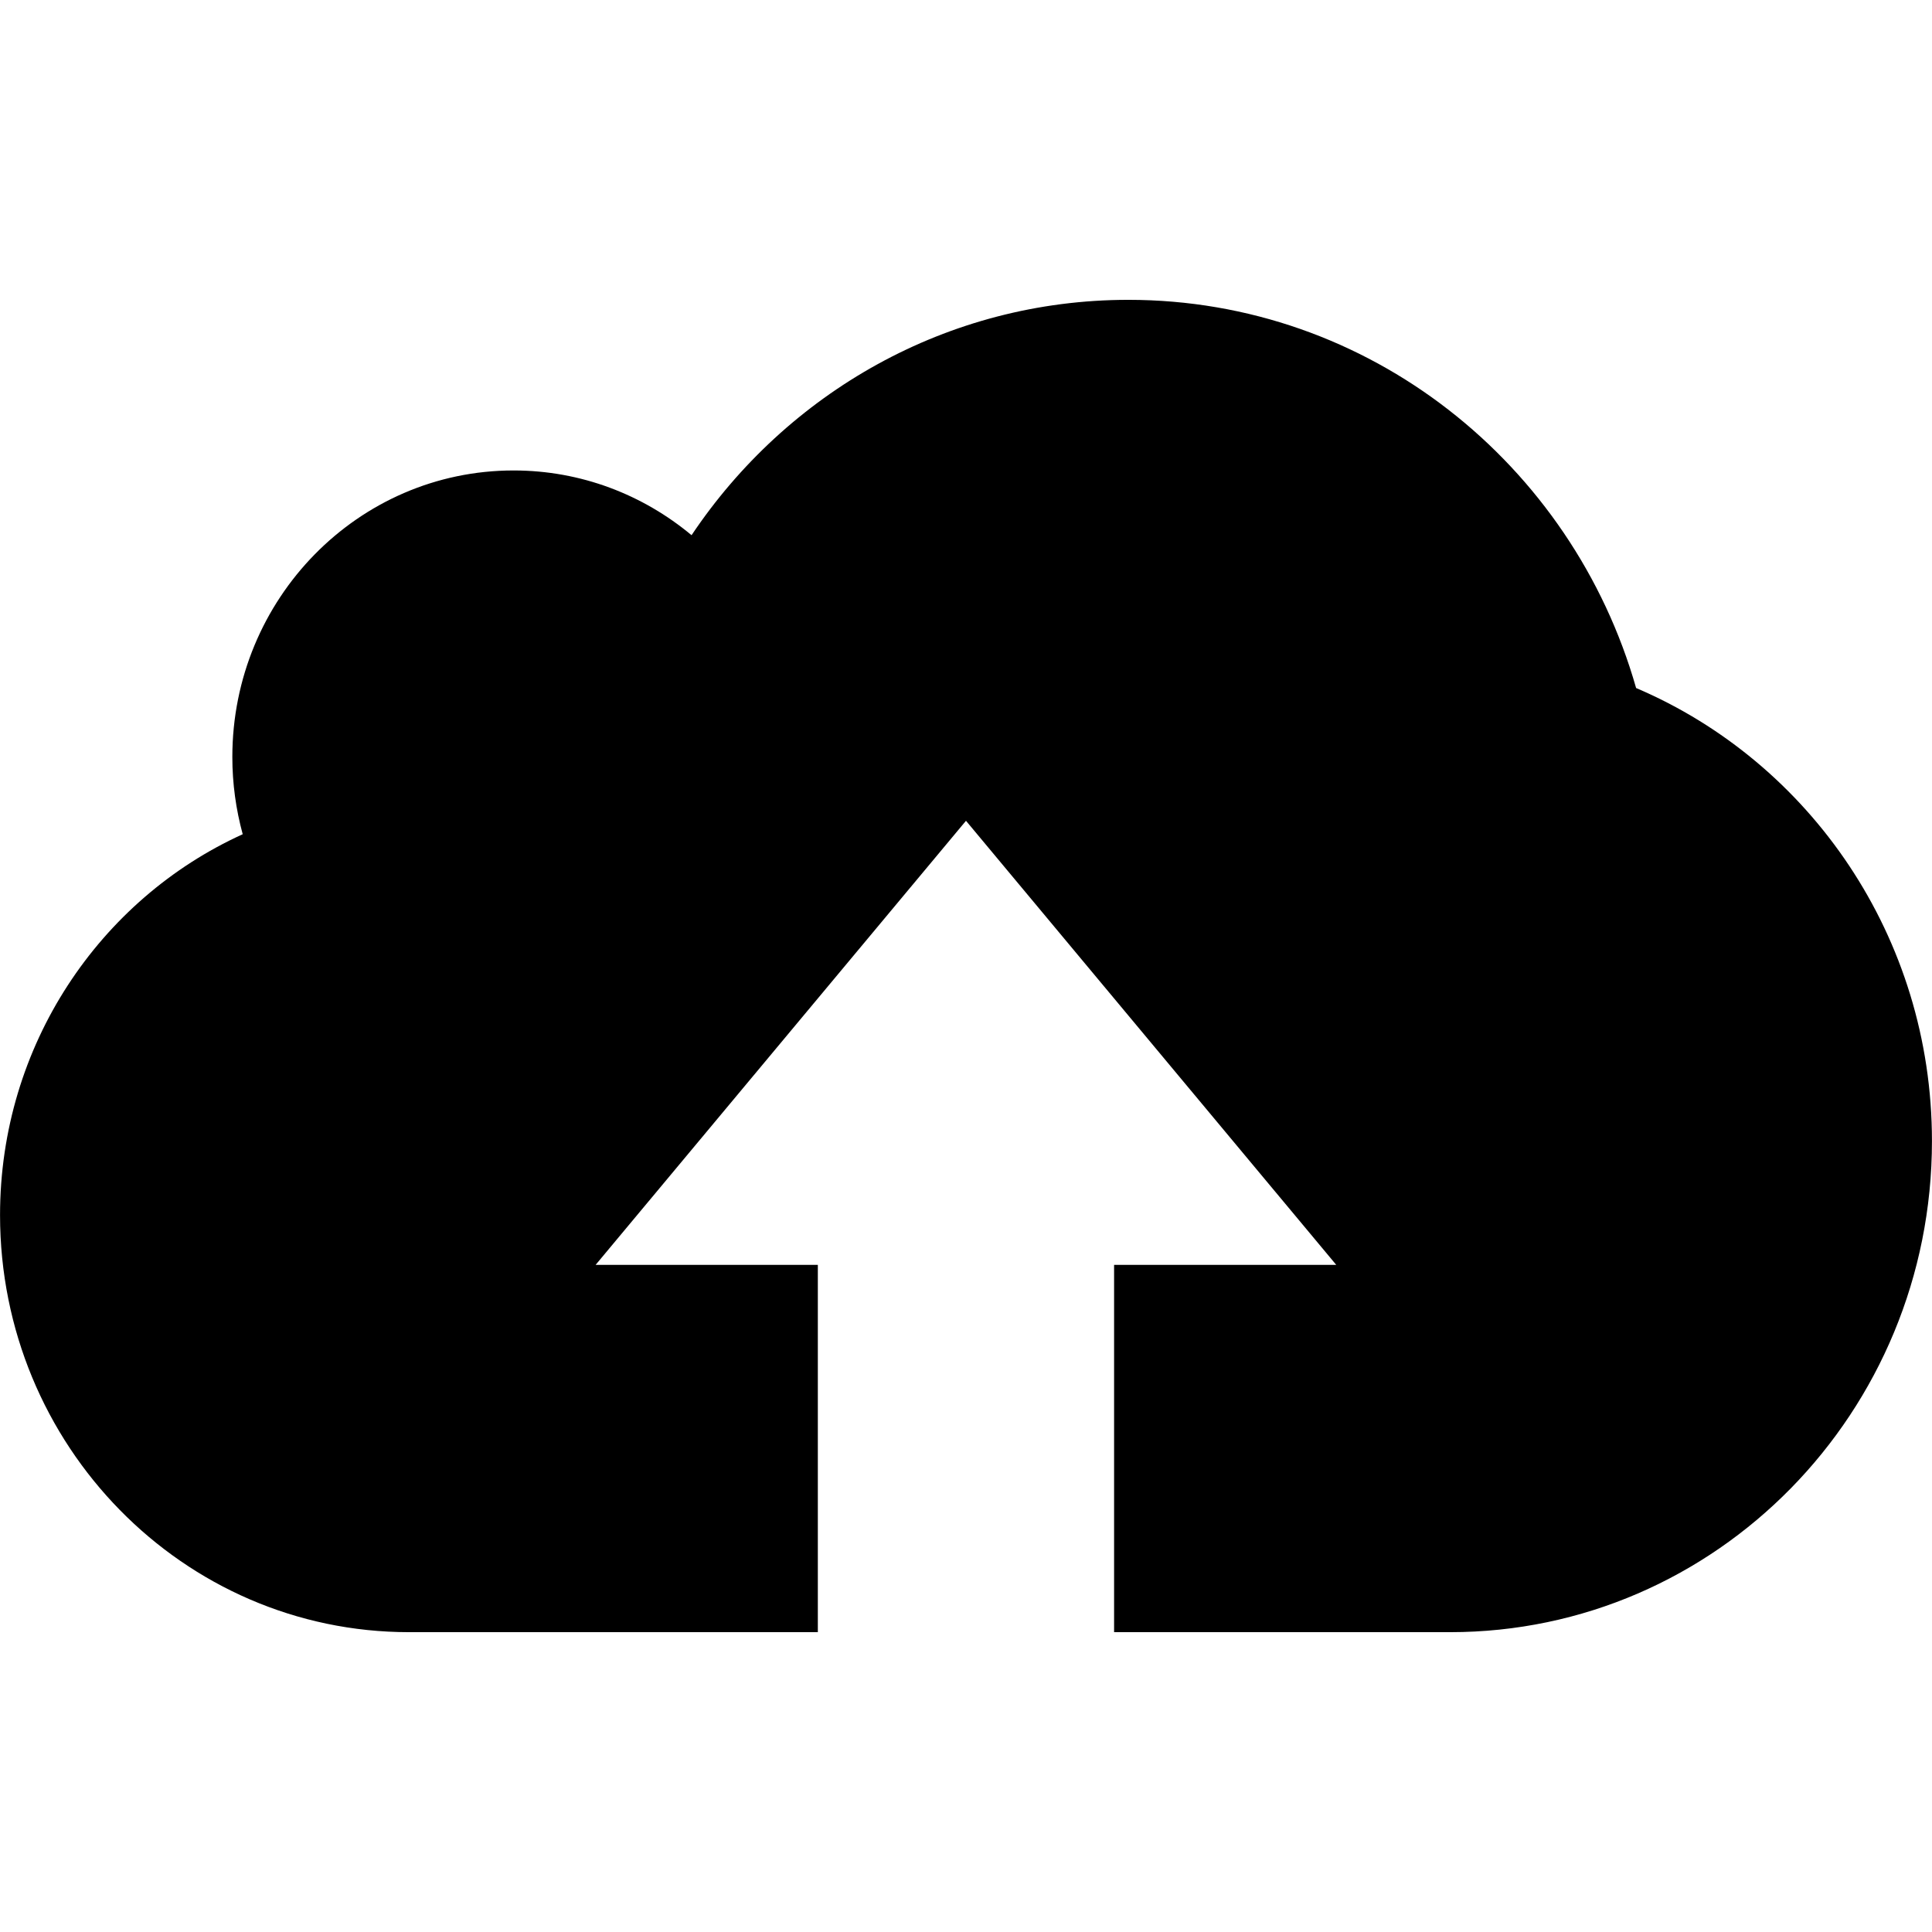
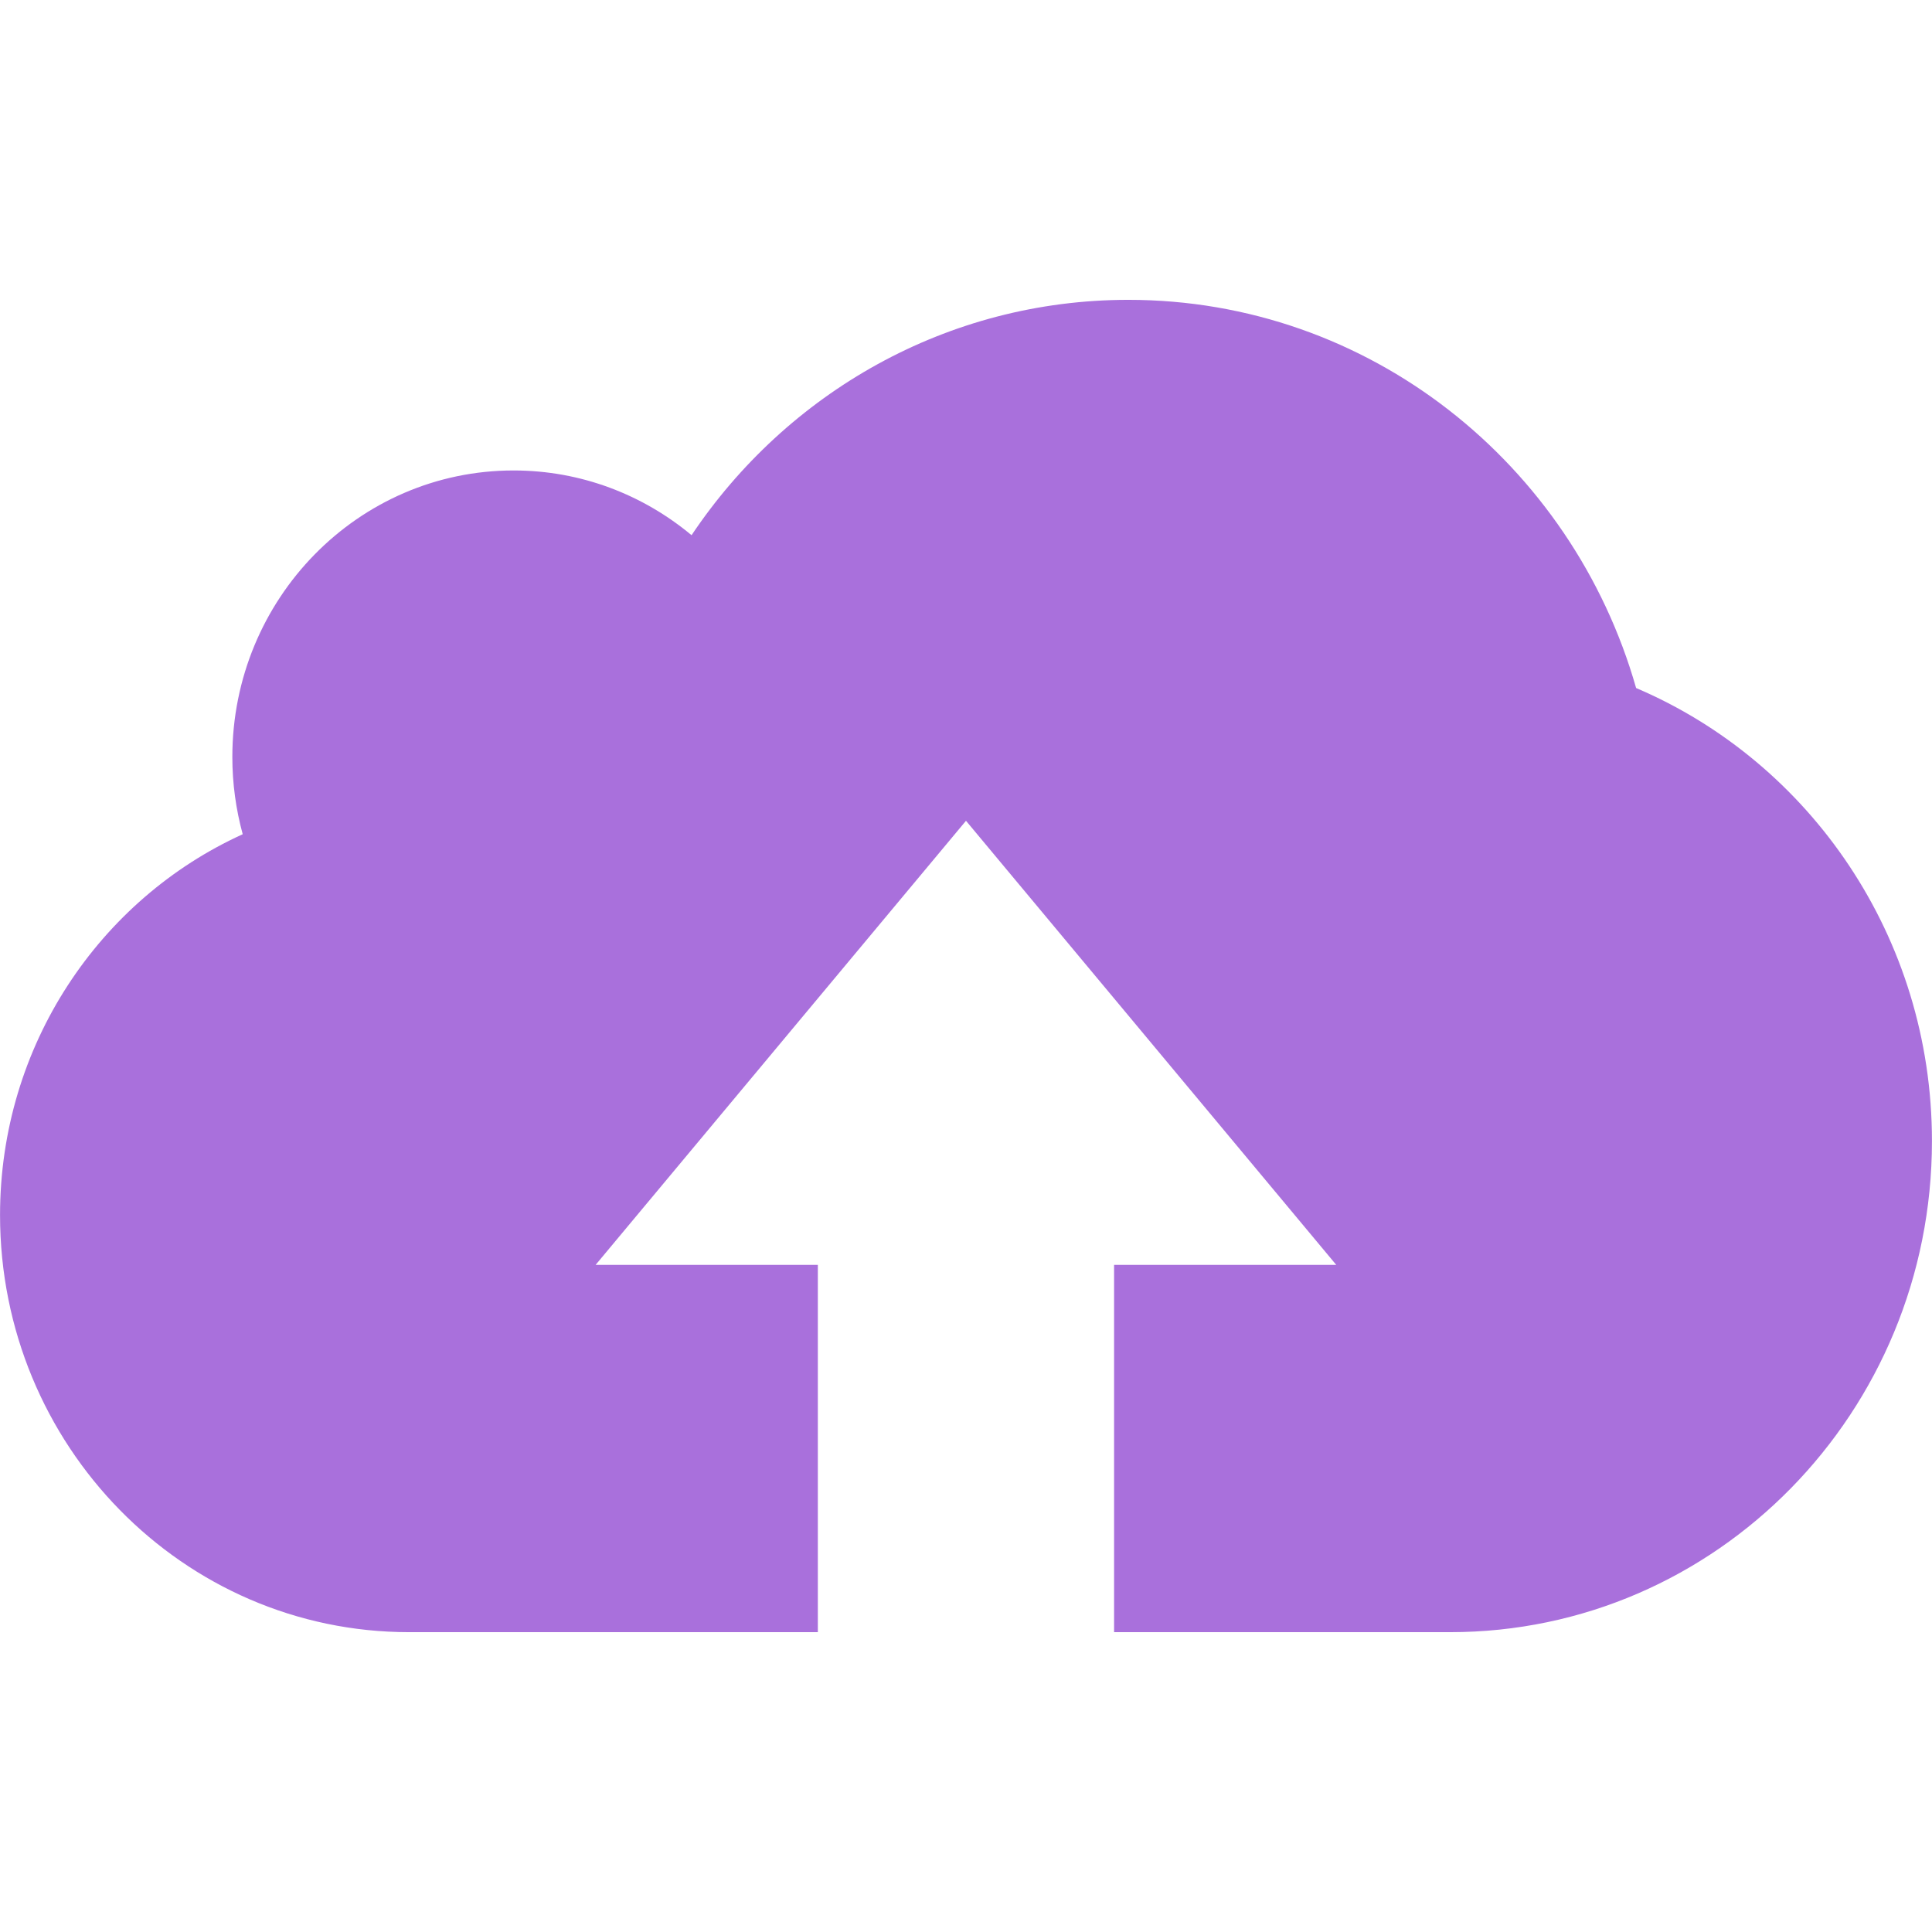
- <svg xmlns="http://www.w3.org/2000/svg" height="100px" width="100px" fill="#000000" version="1.1" x="0px" y="0px" viewBox="0 0 512 512" enable-background="new 0 0 512 512" xml:space="preserve">
+ <svg xmlns="http://www.w3.org/2000/svg" height="100px" width="100px" fill="#A970DC" version="1.1" x="0px" y="0px" viewBox="0 0 512 512" enable-background="new 0 0 512 512" xml:space="preserve">
  <path d="M433.585,182.332c-16.937-59.436-70.762-102.872-134.556-102.872c-48.092,0-90.527,24.687-115.76,62.373  c-12.859-10.718-29.265-17.156-47.17-17.156c-41.153,0-74.527,33.999-74.527,75.935c0,7.093,0.969,13.937,2.75,20.468  c-37.89,17.218-64.311,55.936-64.311,100.934c0,61.029,48.529,110.527,108.401,110.527h108.323v-97.34h-58.889l98.151-117.685  l98.12,117.685h-58.872v97.34h89.061c70.525,0,127.681-58.279,127.681-130.15C511.987,248.297,479.646,201.956,433.585,182.332z" />
</svg>
